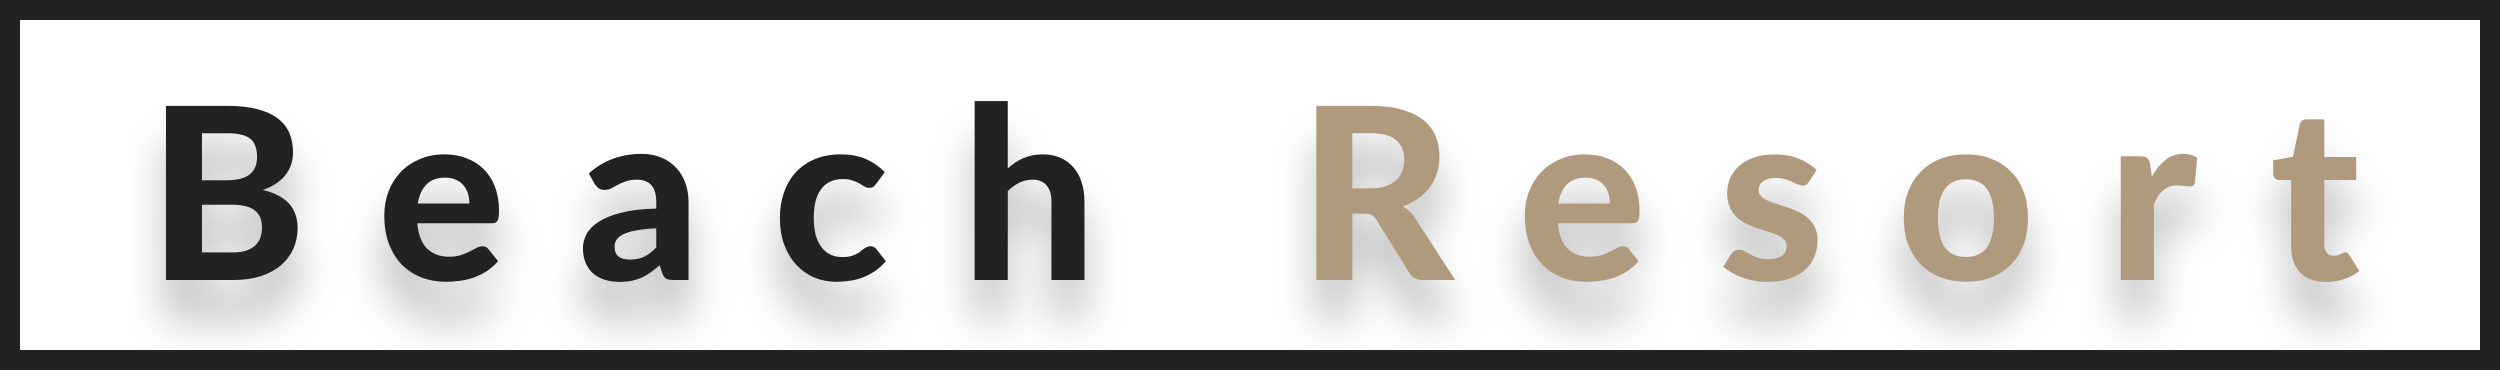
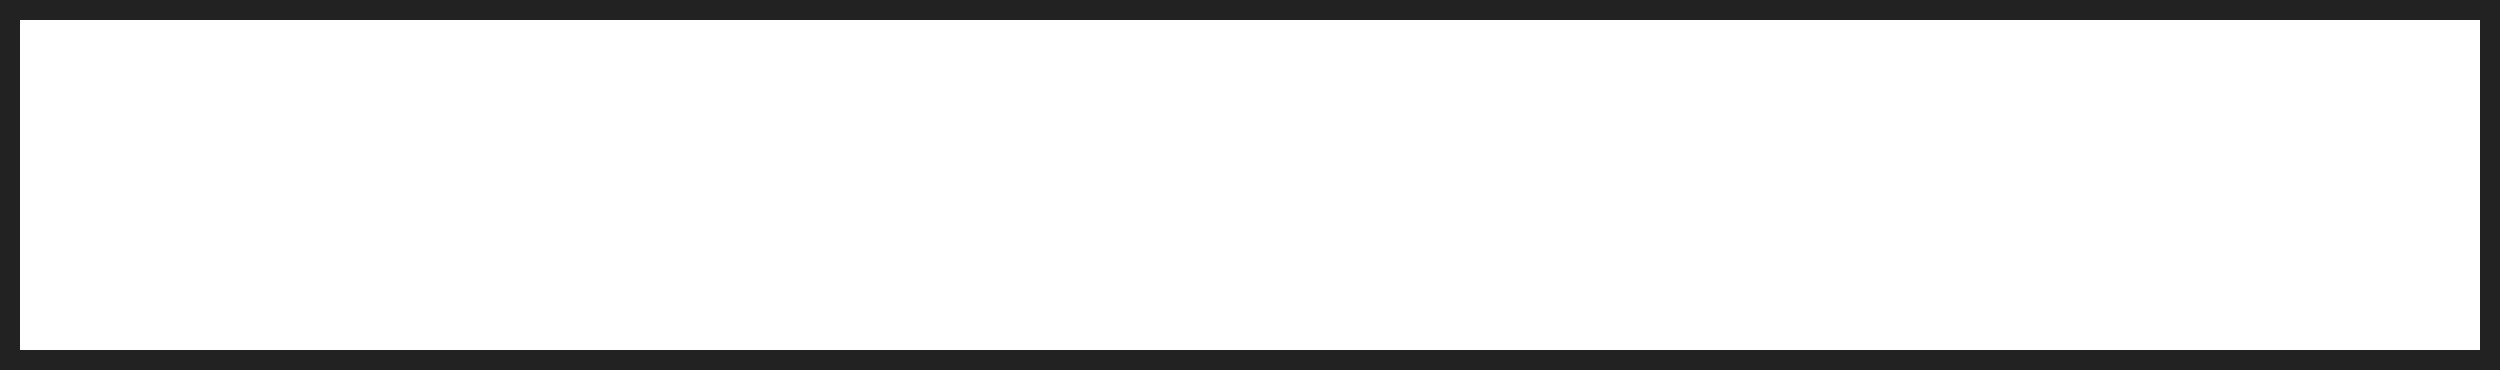
<svg xmlns="http://www.w3.org/2000/svg" width="250" height="37" viewBox="0 0 250 37" fill="none">
  <rect x="1" y="1" width="248" height="35" stroke="#222222" stroke-width="2" />
  <g filter="url(#filter0_d)">
-     <path d="M23.281 25.24C23.857 25.24 24.329 25.172 24.697 25.036C25.073 24.892 25.373 24.704 25.597 24.472C25.821 24.24 25.977 23.976 26.065 23.68C26.153 23.376 26.197 23.064 26.197 22.744C26.197 22.392 26.145 22.076 26.041 21.796C25.937 21.516 25.769 21.28 25.537 21.088C25.305 20.888 25.001 20.736 24.625 20.632C24.257 20.528 23.801 20.476 23.257 20.476H20.197V25.24H23.281ZM20.197 13.324V18.028H22.561C23.065 18.028 23.513 17.988 23.905 17.908C24.297 17.82 24.625 17.684 24.889 17.5C25.153 17.316 25.353 17.076 25.489 16.78C25.633 16.476 25.705 16.112 25.705 15.688C25.705 15.256 25.645 14.888 25.525 14.584C25.413 14.28 25.237 14.036 24.997 13.852C24.757 13.668 24.453 13.536 24.085 13.456C23.717 13.368 23.281 13.324 22.777 13.324H20.197ZM22.777 10.588C23.945 10.588 24.941 10.7 25.765 10.924C26.597 11.14 27.273 11.452 27.793 11.86C28.321 12.26 28.705 12.748 28.945 13.324C29.185 13.9 29.305 14.544 29.305 15.256C29.305 15.656 29.245 16.04 29.125 16.408C29.013 16.776 28.833 17.124 28.585 17.452C28.345 17.772 28.033 18.064 27.649 18.328C27.265 18.592 26.809 18.816 26.281 19C27.465 19.28 28.341 19.736 28.909 20.368C29.477 21 29.761 21.82 29.761 22.828C29.761 23.564 29.617 24.248 29.329 24.88C29.049 25.512 28.637 26.06 28.093 26.524C27.549 26.988 26.877 27.352 26.077 27.616C25.285 27.872 24.373 28 23.341 28H16.597V10.588H22.777ZM46.939 20.356C46.939 20.012 46.891 19.684 46.795 19.372C46.707 19.06 46.563 18.784 46.363 18.544C46.163 18.304 45.911 18.116 45.607 17.98C45.303 17.836 44.939 17.764 44.515 17.764C43.723 17.764 43.103 17.988 42.655 18.436C42.207 18.884 41.915 19.524 41.779 20.356H46.939ZM41.731 22.324C41.835 23.484 42.163 24.332 42.715 24.868C43.275 25.404 44.003 25.672 44.899 25.672C45.355 25.672 45.747 25.62 46.075 25.516C46.411 25.404 46.703 25.284 46.951 25.156C47.207 25.02 47.435 24.9 47.635 24.796C47.843 24.684 48.047 24.628 48.247 24.628C48.503 24.628 48.703 24.724 48.847 24.916L49.807 26.116C49.455 26.524 49.067 26.864 48.643 27.136C48.219 27.4 47.779 27.612 47.323 27.772C46.867 27.924 46.407 28.028 45.943 28.084C45.479 28.148 45.031 28.18 44.599 28.18C43.735 28.18 42.927 28.04 42.175 27.76C41.431 27.472 40.779 27.052 40.219 26.5C39.667 25.94 39.231 25.248 38.911 24.424C38.591 23.6 38.431 22.644 38.431 21.556C38.431 20.716 38.567 19.924 38.839 19.18C39.119 18.436 39.519 17.788 40.039 17.236C40.559 16.684 41.191 16.248 41.935 15.928C42.679 15.6 43.519 15.436 44.455 15.436C45.247 15.436 45.975 15.564 46.639 15.82C47.311 16.068 47.887 16.432 48.367 16.912C48.855 17.392 49.231 17.984 49.495 18.688C49.767 19.384 49.903 20.18 49.903 21.076C49.903 21.324 49.891 21.528 49.867 21.688C49.843 21.848 49.803 21.976 49.747 22.072C49.691 22.168 49.615 22.236 49.519 22.276C49.423 22.308 49.299 22.324 49.147 22.324H41.731ZM65.626 22.828C64.818 22.868 64.146 22.94 63.61 23.044C63.074 23.14 62.646 23.268 62.326 23.428C62.014 23.588 61.79 23.772 61.654 23.98C61.526 24.18 61.462 24.4 61.462 24.64C61.462 25.12 61.594 25.46 61.858 25.66C62.13 25.86 62.506 25.96 62.986 25.96C63.538 25.96 64.014 25.864 64.414 25.672C64.822 25.472 65.226 25.164 65.626 24.748V22.828ZM58.882 17.344C59.61 16.688 60.414 16.2 61.294 15.88C62.174 15.552 63.126 15.388 64.15 15.388C64.886 15.388 65.542 15.508 66.118 15.748C66.702 15.988 67.194 16.324 67.594 16.756C68.002 17.18 68.314 17.688 68.53 18.28C68.746 18.872 68.854 19.52 68.854 20.224V28H67.342C67.03 28 66.79 27.956 66.622 27.868C66.462 27.78 66.33 27.596 66.226 27.316L65.962 26.524C65.65 26.796 65.346 27.036 65.05 27.244C64.762 27.452 64.462 27.628 64.15 27.772C63.838 27.908 63.502 28.012 63.142 28.084C62.79 28.156 62.394 28.192 61.954 28.192C61.41 28.192 60.914 28.12 60.466 27.976C60.018 27.832 59.63 27.62 59.302 27.34C58.982 27.052 58.734 26.696 58.558 26.272C58.382 25.848 58.294 25.36 58.294 24.808C58.294 24.352 58.41 23.896 58.642 23.44C58.874 22.984 59.27 22.572 59.83 22.204C60.398 21.828 61.15 21.52 62.086 21.28C63.03 21.032 64.21 20.892 65.626 20.86V20.224C65.626 19.448 65.462 18.88 65.134 18.52C64.806 18.152 64.334 17.968 63.718 17.968C63.262 17.968 62.882 18.024 62.578 18.136C62.274 18.24 62.006 18.356 61.774 18.484C61.55 18.604 61.338 18.72 61.138 18.832C60.938 18.936 60.706 18.988 60.442 18.988C60.21 18.988 60.014 18.932 59.854 18.82C59.702 18.7 59.574 18.56 59.47 18.4L58.882 17.344ZM87.615 18.388C87.519 18.516 87.423 18.616 87.327 18.688C87.231 18.752 87.095 18.784 86.919 18.784C86.759 18.784 86.603 18.74 86.451 18.652C86.307 18.556 86.139 18.456 85.947 18.352C85.755 18.24 85.527 18.14 85.263 18.052C84.999 17.956 84.671 17.908 84.279 17.908C83.783 17.908 83.351 18 82.983 18.184C82.623 18.36 82.323 18.616 82.083 18.952C81.843 19.288 81.663 19.696 81.543 20.176C81.431 20.656 81.375 21.196 81.375 21.796C81.375 23.06 81.627 24.028 82.131 24.7C82.643 25.372 83.339 25.708 84.219 25.708C84.523 25.708 84.783 25.684 84.999 25.636C85.223 25.58 85.415 25.512 85.575 25.432C85.743 25.352 85.887 25.264 86.007 25.168C86.127 25.072 86.239 24.984 86.343 24.904C86.455 24.824 86.563 24.76 86.667 24.712C86.779 24.656 86.903 24.628 87.039 24.628C87.295 24.628 87.495 24.724 87.639 24.916L88.587 26.116C88.235 26.524 87.859 26.864 87.459 27.136C87.059 27.4 86.643 27.612 86.211 27.772C85.787 27.924 85.355 28.028 84.915 28.084C84.475 28.148 84.039 28.18 83.607 28.18C82.847 28.18 82.127 28.04 81.447 27.76C80.767 27.472 80.171 27.056 79.659 26.512C79.147 25.968 78.739 25.3 78.435 24.508C78.139 23.716 77.991 22.812 77.991 21.796C77.991 20.892 78.123 20.052 78.387 19.276C78.651 18.5 79.039 17.828 79.551 17.26C80.063 16.692 80.695 16.248 81.447 15.928C82.207 15.6 83.083 15.436 84.075 15.436C85.019 15.436 85.847 15.588 86.559 15.892C87.271 16.196 87.911 16.636 88.479 17.212L87.615 18.388ZM100.776 16.84C101.008 16.632 101.248 16.444 101.496 16.276C101.752 16.1 102.02 15.952 102.3 15.832C102.588 15.704 102.892 15.608 103.212 15.544C103.54 15.472 103.892 15.436 104.268 15.436C104.94 15.436 105.536 15.552 106.056 15.784C106.576 16.016 107.012 16.34 107.364 16.756C107.724 17.172 107.992 17.668 108.168 18.244C108.352 18.82 108.444 19.452 108.444 20.14V28H105.144V20.14C105.144 19.452 104.984 18.92 104.664 18.544C104.344 18.16 103.872 17.968 103.248 17.968C102.784 17.968 102.348 18.068 101.94 18.268C101.532 18.468 101.144 18.748 100.776 19.108V28H97.464V10.108H100.776V16.84Z" fill="#222222" />
-     <path d="M137.081 18.832C137.665 18.832 138.169 18.76 138.593 18.616C139.017 18.464 139.365 18.26 139.637 18.004C139.909 17.74 140.109 17.432 140.237 17.08C140.365 16.728 140.429 16.344 140.429 15.928C140.429 15.104 140.153 14.464 139.601 14.008C139.057 13.552 138.225 13.324 137.105 13.324H135.233V18.832H137.081ZM145.517 28H142.265C141.657 28 141.217 27.768 140.945 27.304L137.633 21.964C137.497 21.756 137.345 21.604 137.177 21.508C137.017 21.412 136.777 21.364 136.457 21.364H135.233V28H131.633V10.588H137.105C138.321 10.588 139.361 10.716 140.225 10.972C141.089 11.22 141.797 11.568 142.349 12.016C142.901 12.464 143.305 13 143.561 13.624C143.817 14.24 143.945 14.92 143.945 15.664C143.945 16.24 143.861 16.788 143.693 17.308C143.533 17.82 143.297 18.288 142.985 18.712C142.673 19.136 142.289 19.512 141.833 19.84C141.377 20.168 140.857 20.432 140.273 20.632C140.505 20.76 140.721 20.916 140.921 21.1C141.121 21.276 141.301 21.488 141.461 21.736L145.517 28ZM160.99 20.356C160.99 20.012 160.942 19.684 160.846 19.372C160.758 19.06 160.614 18.784 160.414 18.544C160.214 18.304 159.962 18.116 159.658 17.98C159.354 17.836 158.99 17.764 158.566 17.764C157.774 17.764 157.154 17.988 156.706 18.436C156.258 18.884 155.966 19.524 155.83 20.356H160.99ZM155.782 22.324C155.886 23.484 156.214 24.332 156.766 24.868C157.326 25.404 158.054 25.672 158.95 25.672C159.406 25.672 159.798 25.62 160.126 25.516C160.462 25.404 160.754 25.284 161.002 25.156C161.258 25.02 161.486 24.9 161.686 24.796C161.894 24.684 162.098 24.628 162.298 24.628C162.554 24.628 162.754 24.724 162.898 24.916L163.858 26.116C163.506 26.524 163.118 26.864 162.694 27.136C162.27 27.4 161.83 27.612 161.374 27.772C160.918 27.924 160.458 28.028 159.994 28.084C159.53 28.148 159.082 28.18 158.65 28.18C157.786 28.18 156.978 28.04 156.226 27.76C155.482 27.472 154.83 27.052 154.27 26.5C153.718 25.94 153.282 25.248 152.962 24.424C152.642 23.6 152.482 22.644 152.482 21.556C152.482 20.716 152.618 19.924 152.89 19.18C153.17 18.436 153.57 17.788 154.09 17.236C154.61 16.684 155.242 16.248 155.986 15.928C156.73 15.6 157.57 15.436 158.506 15.436C159.298 15.436 160.026 15.564 160.69 15.82C161.362 16.068 161.938 16.432 162.418 16.912C162.906 17.392 163.282 17.984 163.546 18.688C163.818 19.384 163.954 20.18 163.954 21.076C163.954 21.324 163.942 21.528 163.918 21.688C163.894 21.848 163.854 21.976 163.798 22.072C163.742 22.168 163.666 22.236 163.57 22.276C163.474 22.308 163.35 22.324 163.198 22.324H155.782ZM180.901 18.172C180.813 18.308 180.721 18.408 180.625 18.472C180.537 18.528 180.413 18.556 180.253 18.556C180.093 18.556 179.929 18.516 179.761 18.436C179.593 18.356 179.405 18.272 179.197 18.184C178.989 18.088 178.749 18 178.477 17.92C178.213 17.84 177.905 17.8 177.553 17.8C177.017 17.8 176.601 17.912 176.305 18.136C176.009 18.352 175.861 18.64 175.861 19C175.861 19.248 175.945 19.456 176.113 19.624C176.281 19.792 176.501 19.94 176.773 20.068C177.053 20.188 177.369 20.304 177.721 20.416C178.073 20.52 178.433 20.636 178.801 20.764C179.177 20.892 179.541 21.04 179.893 21.208C180.245 21.376 180.557 21.588 180.829 21.844C181.109 22.092 181.333 22.396 181.501 22.756C181.669 23.108 181.753 23.536 181.753 24.04C181.753 24.64 181.641 25.196 181.417 25.708C181.201 26.212 180.881 26.648 180.457 27.016C180.033 27.384 179.505 27.672 178.873 27.88C178.241 28.088 177.513 28.192 176.689 28.192C176.265 28.192 175.845 28.152 175.429 28.072C175.013 28 174.617 27.896 174.241 27.76C173.865 27.616 173.513 27.452 173.185 27.268C172.857 27.084 172.573 26.884 172.333 26.668L173.101 25.432C173.189 25.288 173.297 25.176 173.425 25.096C173.561 25.016 173.733 24.976 173.941 24.976C174.141 24.976 174.325 25.028 174.493 25.132C174.661 25.228 174.849 25.336 175.057 25.456C175.265 25.568 175.509 25.676 175.789 25.78C176.077 25.876 176.433 25.924 176.857 25.924C177.177 25.924 177.453 25.888 177.685 25.816C177.917 25.744 178.105 25.648 178.249 25.528C178.393 25.4 178.497 25.26 178.561 25.108C178.633 24.948 178.669 24.784 178.669 24.616C178.669 24.344 178.581 24.124 178.405 23.956C178.237 23.78 178.013 23.628 177.733 23.5C177.461 23.372 177.145 23.256 176.785 23.152C176.425 23.048 176.057 22.932 175.681 22.804C175.313 22.676 174.949 22.524 174.589 22.348C174.237 22.172 173.921 21.952 173.641 21.688C173.369 21.416 173.145 21.084 172.969 20.692C172.801 20.3 172.717 19.824 172.717 19.264C172.717 18.752 172.817 18.268 173.017 17.812C173.217 17.348 173.517 16.94 173.917 16.588C174.317 16.236 174.813 15.956 175.405 15.748C176.005 15.54 176.697 15.436 177.481 15.436C178.361 15.436 179.161 15.58 179.881 15.868C180.601 16.156 181.193 16.532 181.657 16.996L180.901 18.172ZM196.607 15.436C197.535 15.436 198.379 15.584 199.139 15.88C199.899 16.176 200.551 16.6 201.095 17.152C201.639 17.696 202.059 18.36 202.355 19.144C202.651 19.928 202.799 20.812 202.799 21.796C202.799 22.78 202.651 23.668 202.355 24.46C202.059 25.244 201.639 25.912 201.095 26.464C200.551 27.016 199.899 27.44 199.139 27.736C198.379 28.032 197.535 28.18 196.607 28.18C195.671 28.18 194.819 28.032 194.051 27.736C193.291 27.44 192.639 27.016 192.095 26.464C191.551 25.912 191.127 25.244 190.823 24.46C190.527 23.668 190.379 22.78 190.379 21.796C190.379 20.812 190.527 19.928 190.823 19.144C191.127 18.36 191.551 17.696 192.095 17.152C192.639 16.6 193.291 16.176 194.051 15.88C194.819 15.584 195.671 15.436 196.607 15.436ZM196.607 25.696C197.551 25.696 198.251 25.372 198.707 24.724C199.163 24.068 199.391 23.096 199.391 21.808C199.391 20.528 199.163 19.564 198.707 18.916C198.251 18.26 197.551 17.932 196.607 17.932C195.639 17.932 194.927 18.26 194.471 18.916C194.015 19.564 193.787 20.528 193.787 21.808C193.787 23.096 194.015 24.068 194.471 24.724C194.927 25.372 195.639 25.696 196.607 25.696ZM215.186 17.668C215.578 16.964 216.03 16.408 216.542 16C217.054 15.592 217.654 15.388 218.342 15.388C218.902 15.388 219.358 15.52 219.71 15.784L219.494 18.232C219.454 18.392 219.39 18.504 219.302 18.568C219.222 18.624 219.11 18.652 218.966 18.652C218.838 18.652 218.654 18.636 218.414 18.604C218.174 18.564 217.95 18.544 217.742 18.544C217.438 18.544 217.166 18.588 216.926 18.676C216.694 18.764 216.486 18.888 216.302 19.048C216.118 19.208 215.95 19.404 215.798 19.636C215.654 19.868 215.518 20.132 215.39 20.428V28H212.078V15.628H214.034C214.37 15.628 214.602 15.688 214.73 15.808C214.858 15.928 214.95 16.136 215.006 16.432L215.186 17.668ZM232.597 28.192C232.037 28.192 231.541 28.112 231.109 27.952C230.677 27.784 230.313 27.548 230.017 27.244C229.721 26.94 229.497 26.572 229.345 26.14C229.193 25.708 229.117 25.22 229.117 24.676V18.004H227.953C227.777 18.004 227.625 17.948 227.497 17.836C227.377 17.724 227.317 17.556 227.317 17.332V16.036L229.297 15.676L229.969 12.472C230.057 12.112 230.301 11.932 230.701 11.932H232.429V15.7H235.621V18.004H232.429V24.46C232.429 24.804 232.509 25.076 232.669 25.276C232.837 25.476 233.073 25.576 233.377 25.576C233.537 25.576 233.673 25.56 233.785 25.528C233.897 25.488 233.993 25.448 234.073 25.408C234.153 25.36 234.225 25.32 234.289 25.288C234.361 25.248 234.433 25.228 234.505 25.228C234.601 25.228 234.681 25.252 234.745 25.3C234.809 25.34 234.873 25.412 234.937 25.516L235.933 27.1C235.477 27.46 234.961 27.732 234.385 27.916C233.809 28.1 233.213 28.192 232.597 28.192Z" fill="#AF9A7D" />
+     <path d="" fill="#AF9A7D" />
+     <path d="" fill="#AF9A7D" />
  </g>
  <defs>
    <filter id="filter0_d" x="12.597" y="10.108" width="227.336" height="26.084" filterUnits="userSpaceOnUse" color-interpolation-filters="sRGB">
      <feFlood flood-opacity="0" result="BackgroundImageFix" />
      <feColorMatrix in="SourceAlpha" type="matrix" values="0 0 0 0 0 0 0 0 0 0 0 0 0 0 0 0 0 0 127 0" />
      <feOffset dy="4" />
      <feGaussianBlur stdDeviation="2" />
      <feColorMatrix type="matrix" values="0 0 0 0 0 0 0 0 0 0 0 0 0 0 0 0 0 0 0.25 0" />
      <feBlend mode="normal" in2="BackgroundImageFix" result="effect1_dropShadow" />
      <feBlend mode="normal" in="SourceGraphic" in2="effect1_dropShadow" result="shape" />
    </filter>
  </defs>
</svg>
